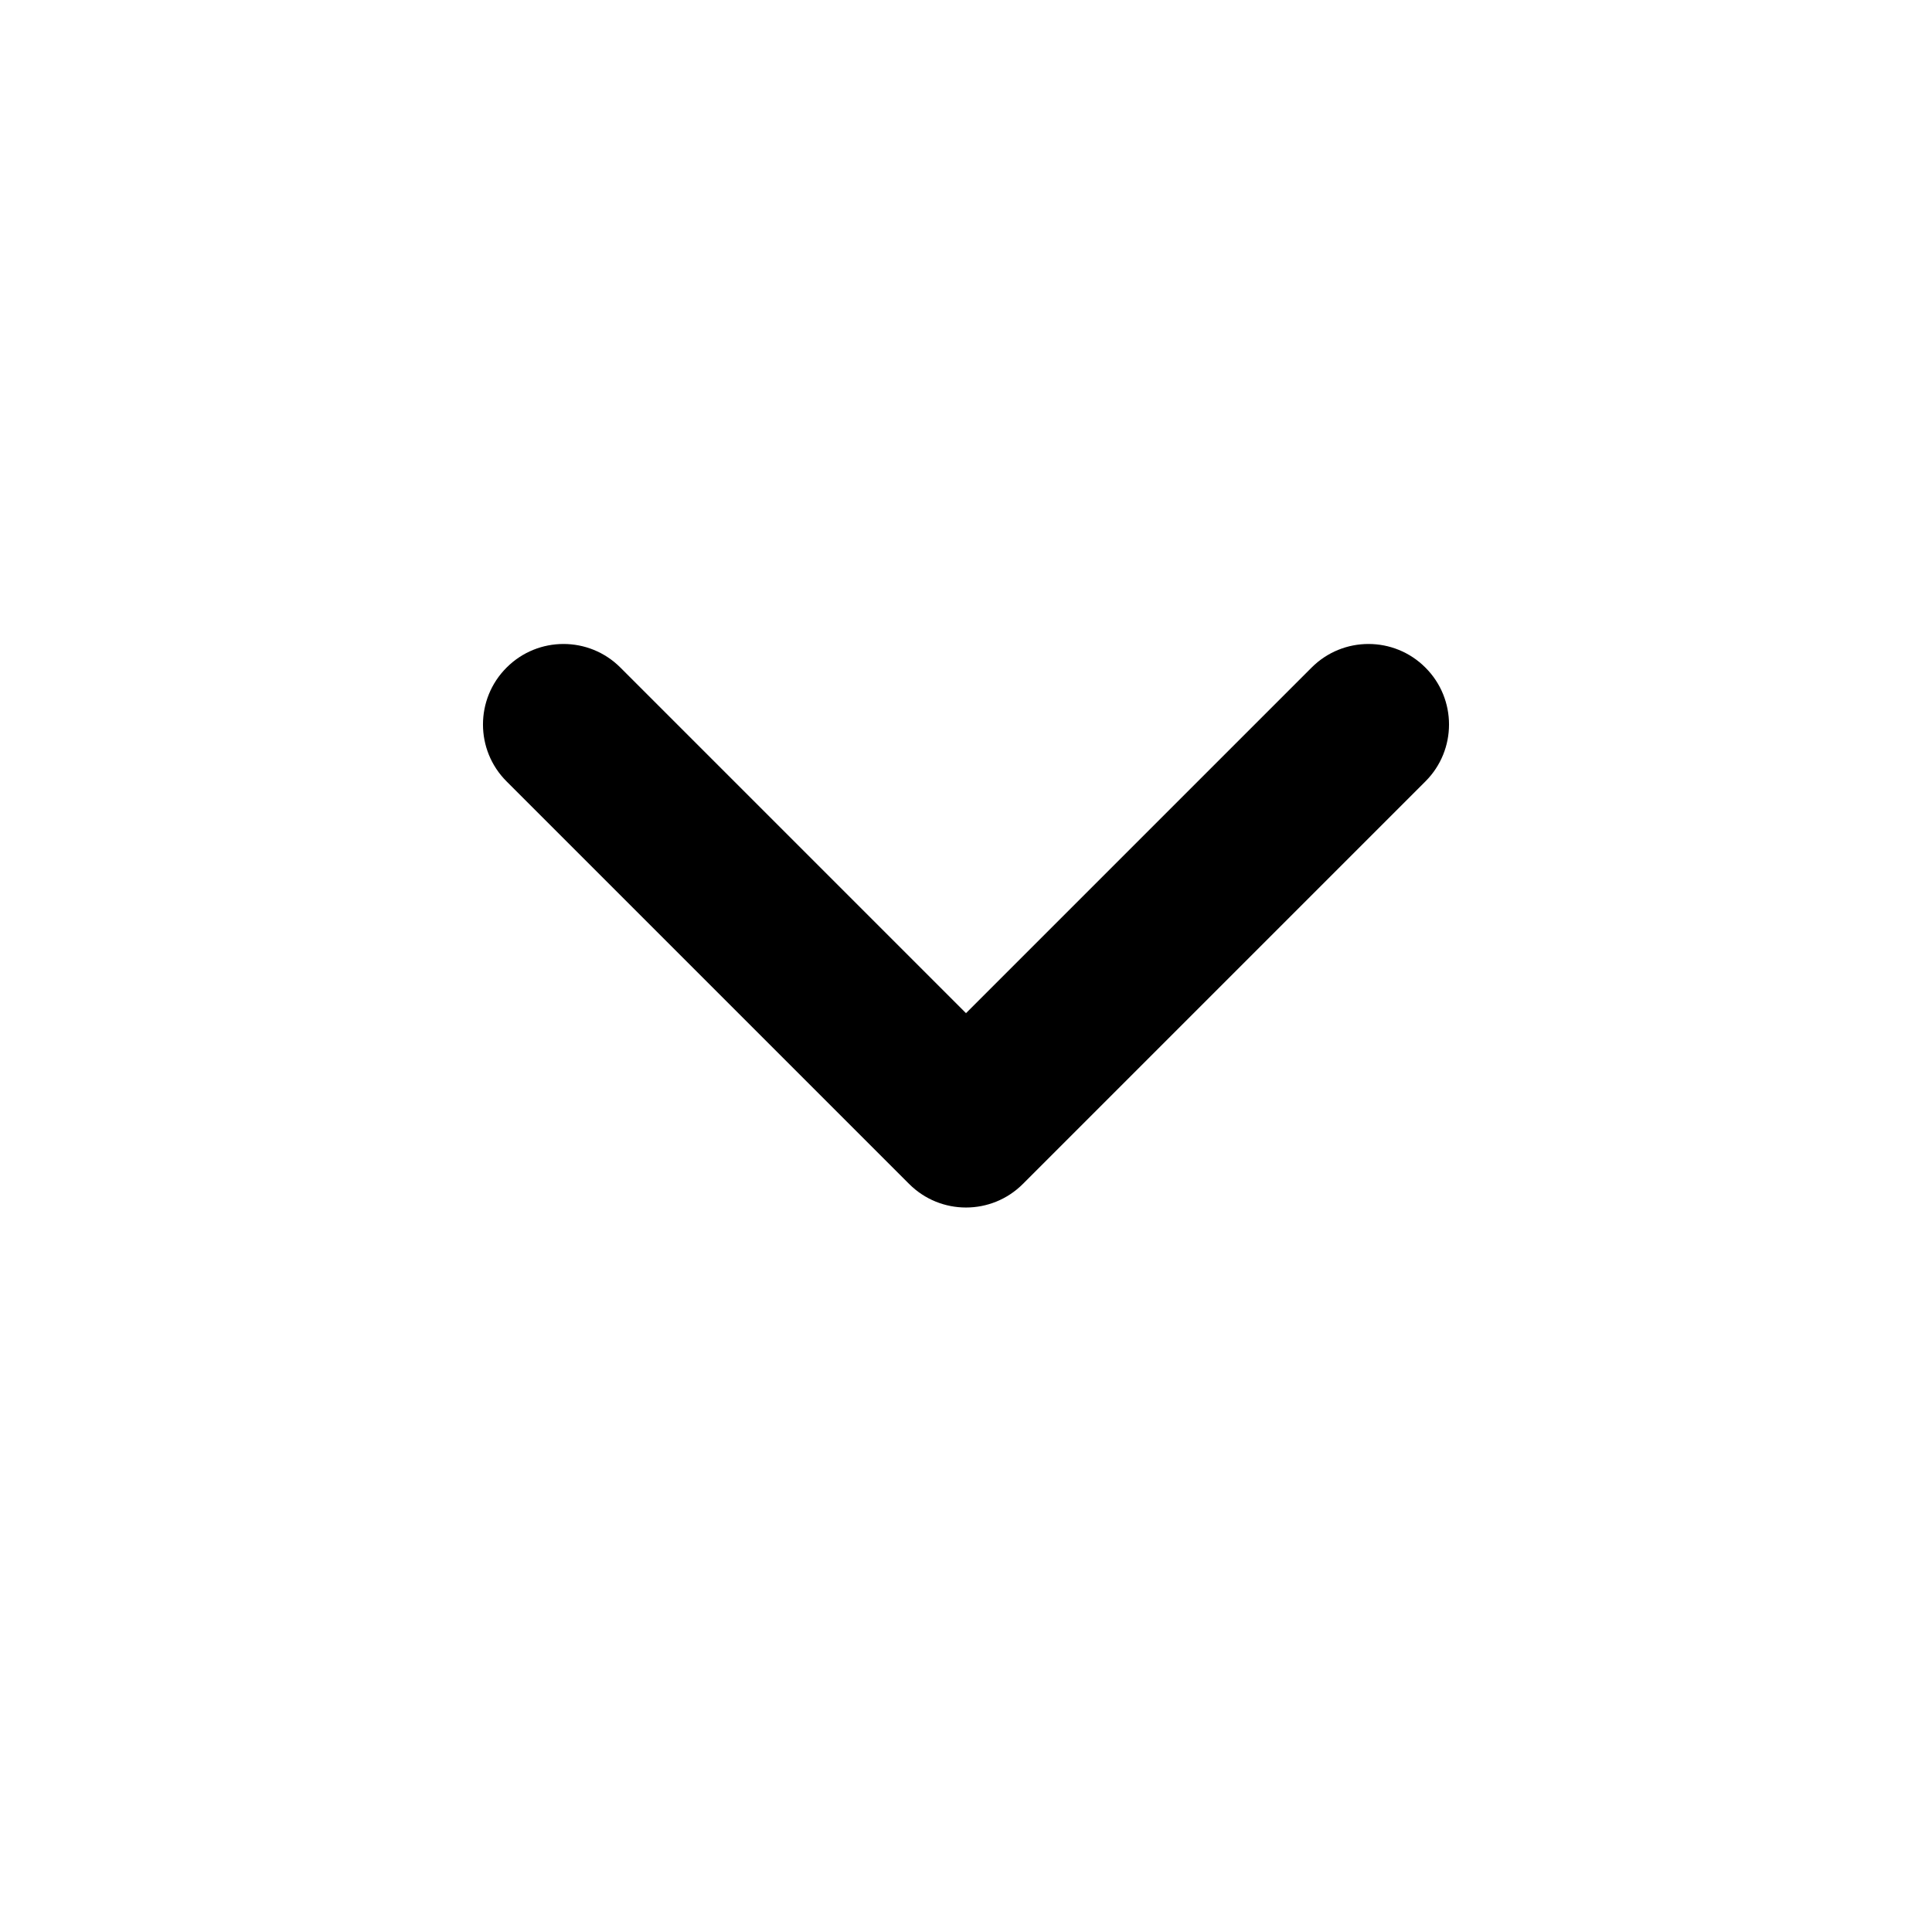
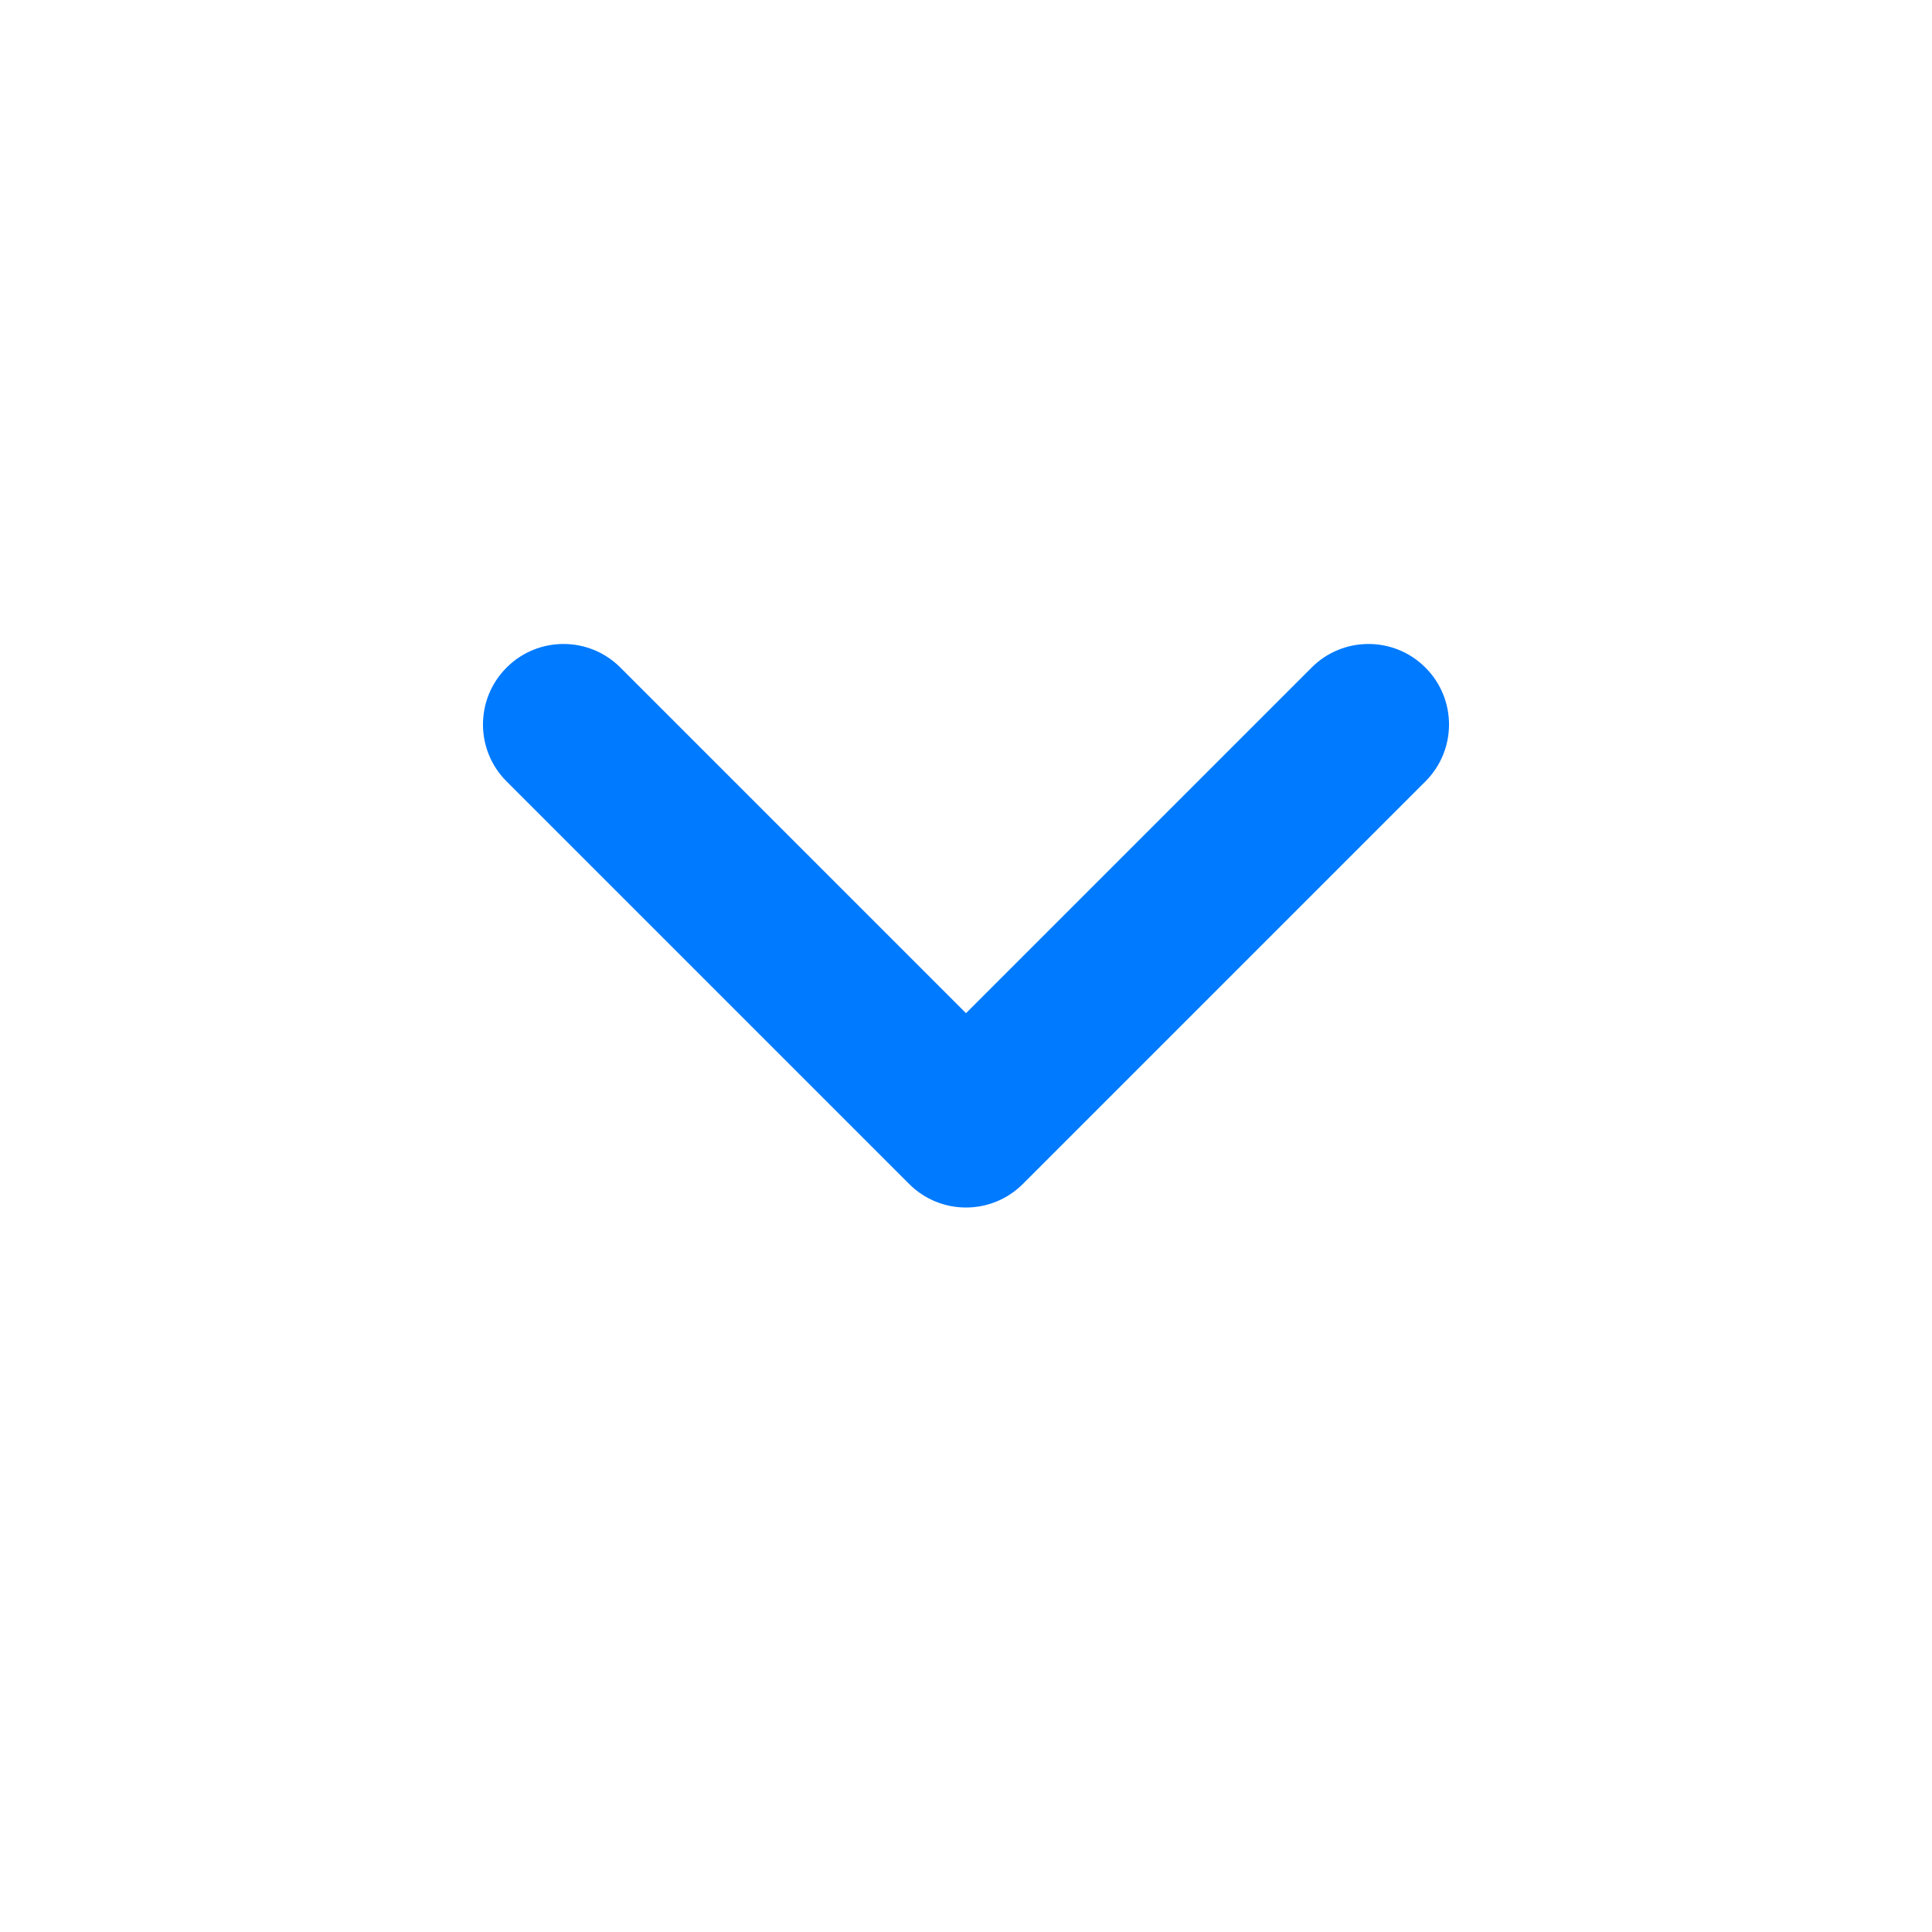
<svg xmlns="http://www.w3.org/2000/svg" width="800px" height="800px" viewBox="0 0 24 24" fill="none">
-   <path fill-rule="evenodd" clip-rule="evenodd" d="M12.707 14.707C12.317 15.098 11.683 15.098 11.293 14.707L6.293 9.707C5.902 9.317 5.902 8.683 6.293 8.293C6.683 7.902 7.317 7.902 7.707 8.293L12 12.586L16.293 8.293C16.683 7.902 17.317 7.902 17.707 8.293C18.098 8.683 18.098 9.317 17.707 9.707L12.707 14.707Z" fill="#000000" />
+   <g id="SVGRepo_bgCarrier" stroke-width="0" />
+   <g id="SVGRepo_tracerCarrier" stroke-linecap="round" stroke-linejoin="round" />
+   <g id="SVGRepo_iconCarrier">
+     <path fill-rule="evenodd" clip-rule="evenodd" d="M12.707 14.707C12.317 15.098 11.683 15.098 11.293 14.707L6.293 9.707C5.902 9.317 5.902 8.683 6.293 8.293C6.683 7.902 7.317 7.902 7.707 8.293L12 12.586L16.293 8.293C16.683 7.902 17.317 7.902 17.707 8.293C18.098 8.683 18.098 9.317 17.707 9.707L12.707 14.707Z" fill="#007aff" />
+   </g>
</svg>
